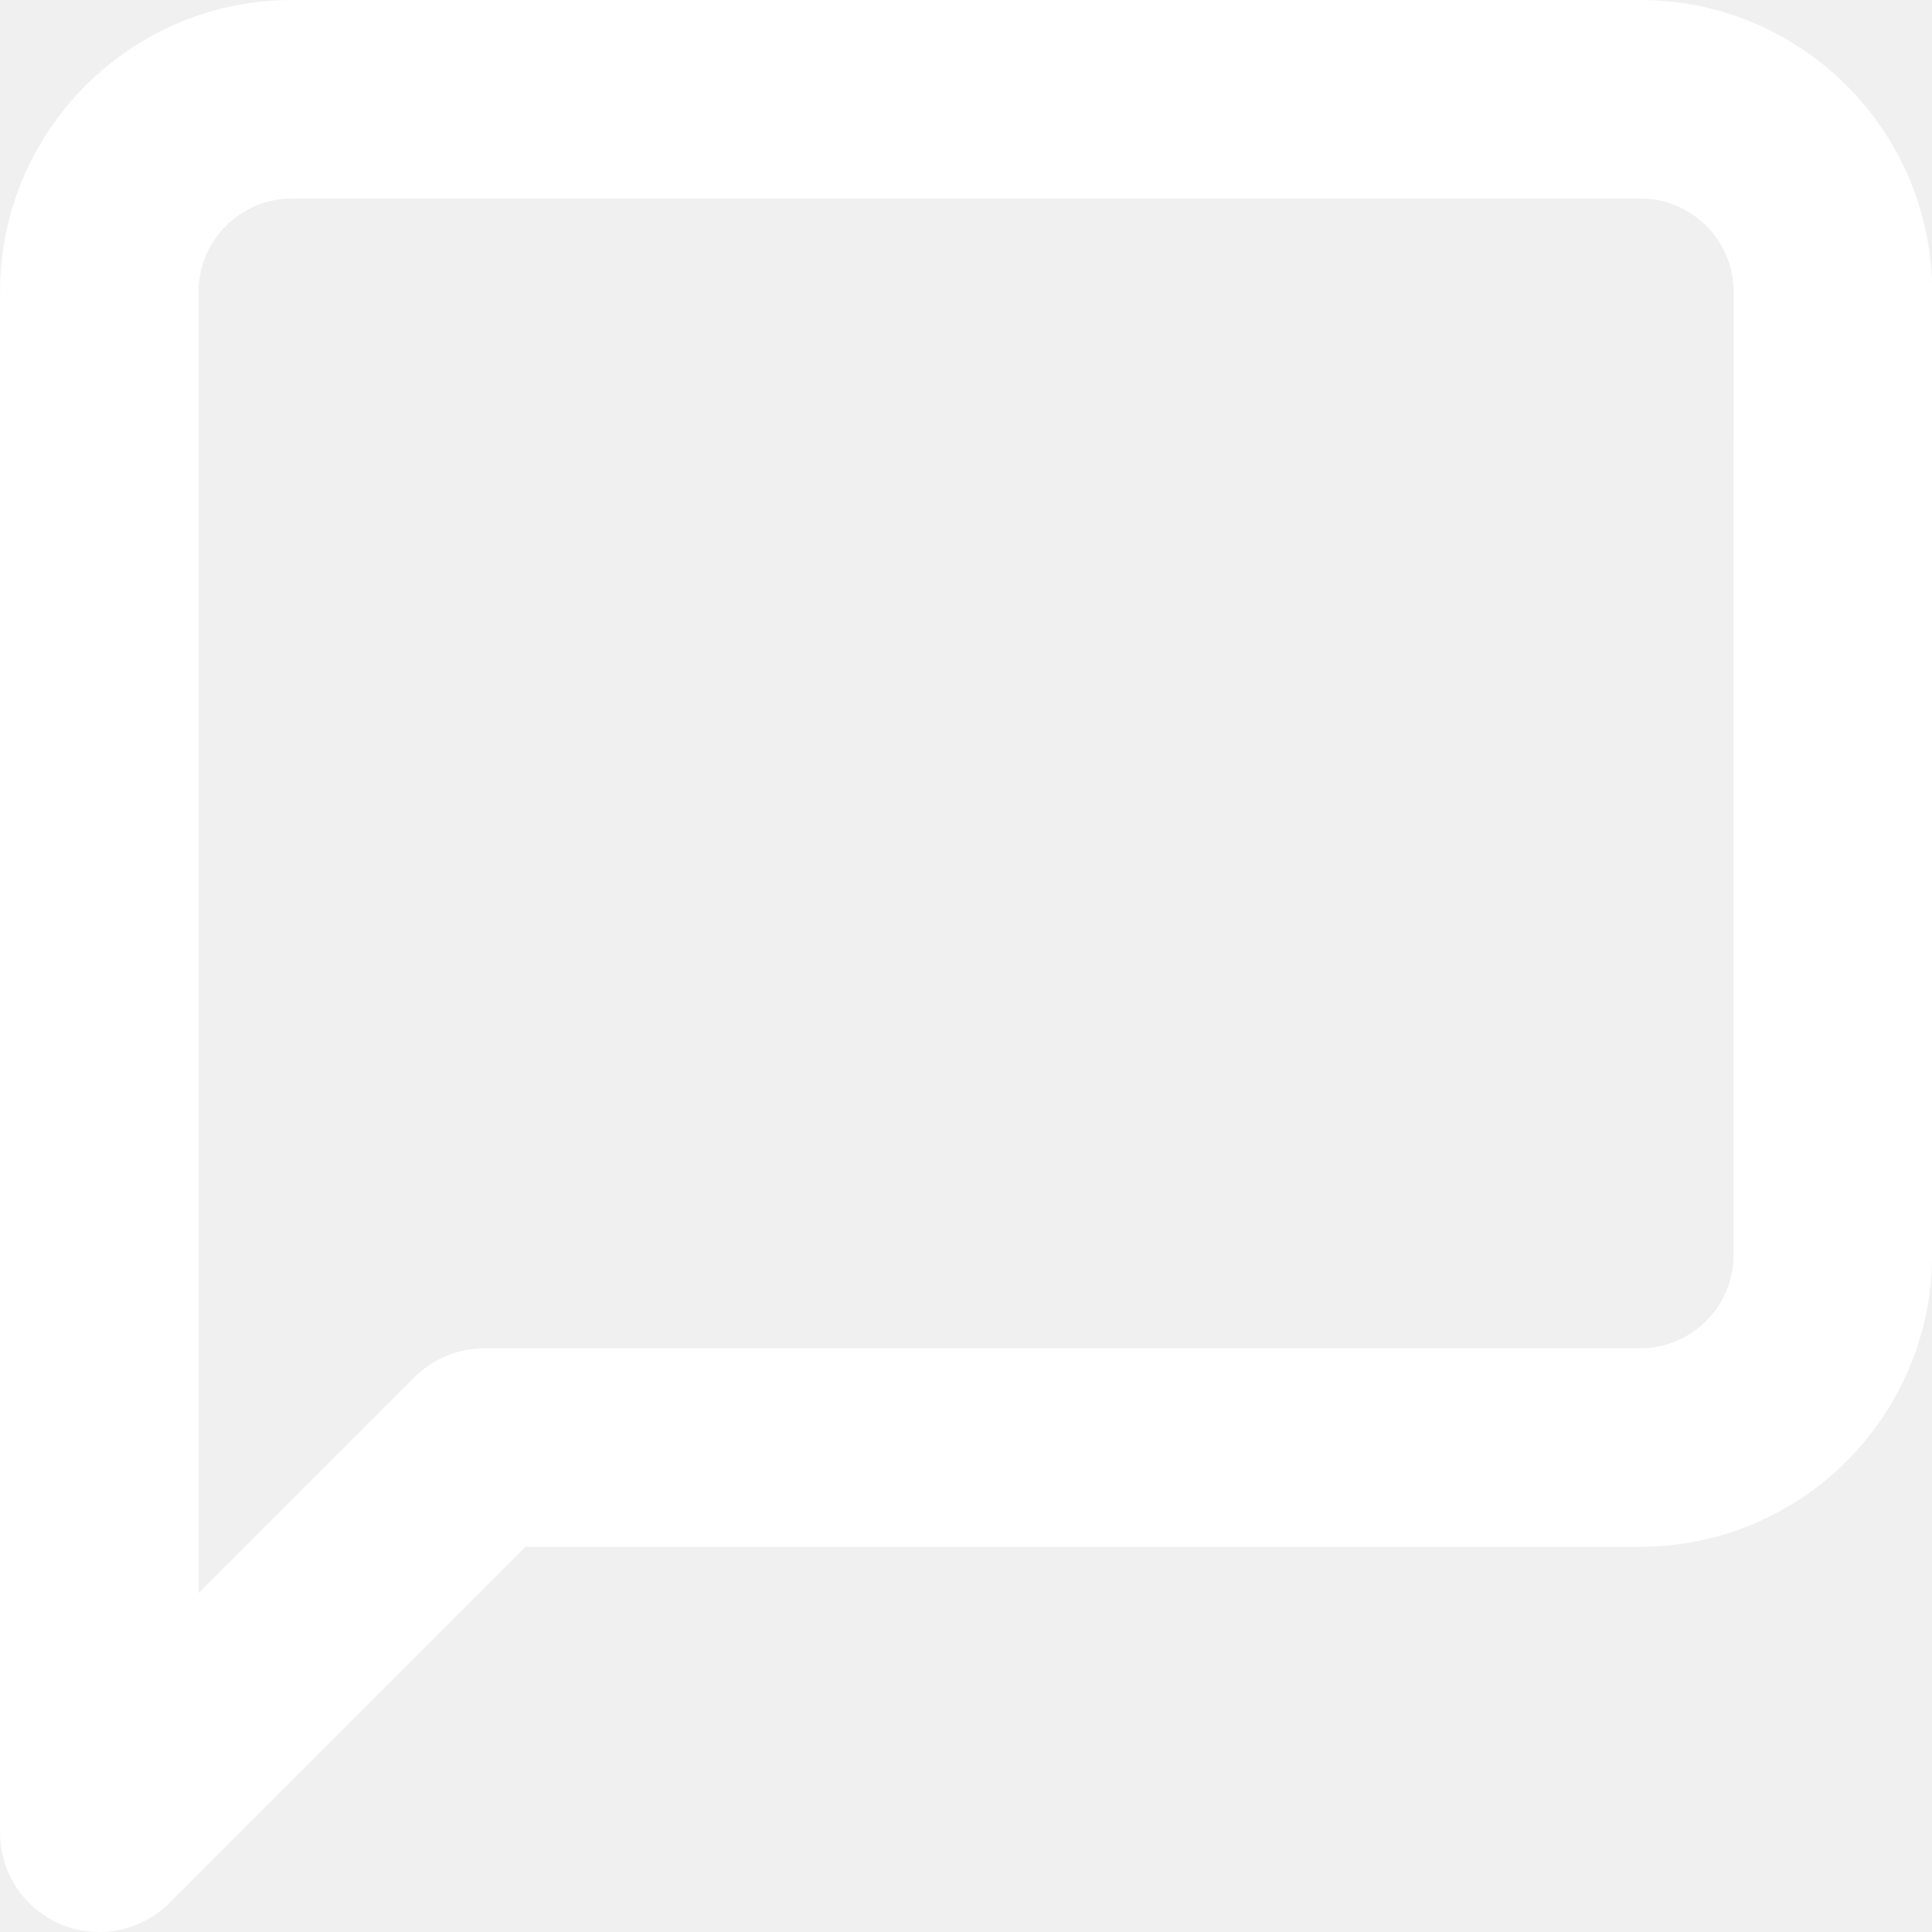
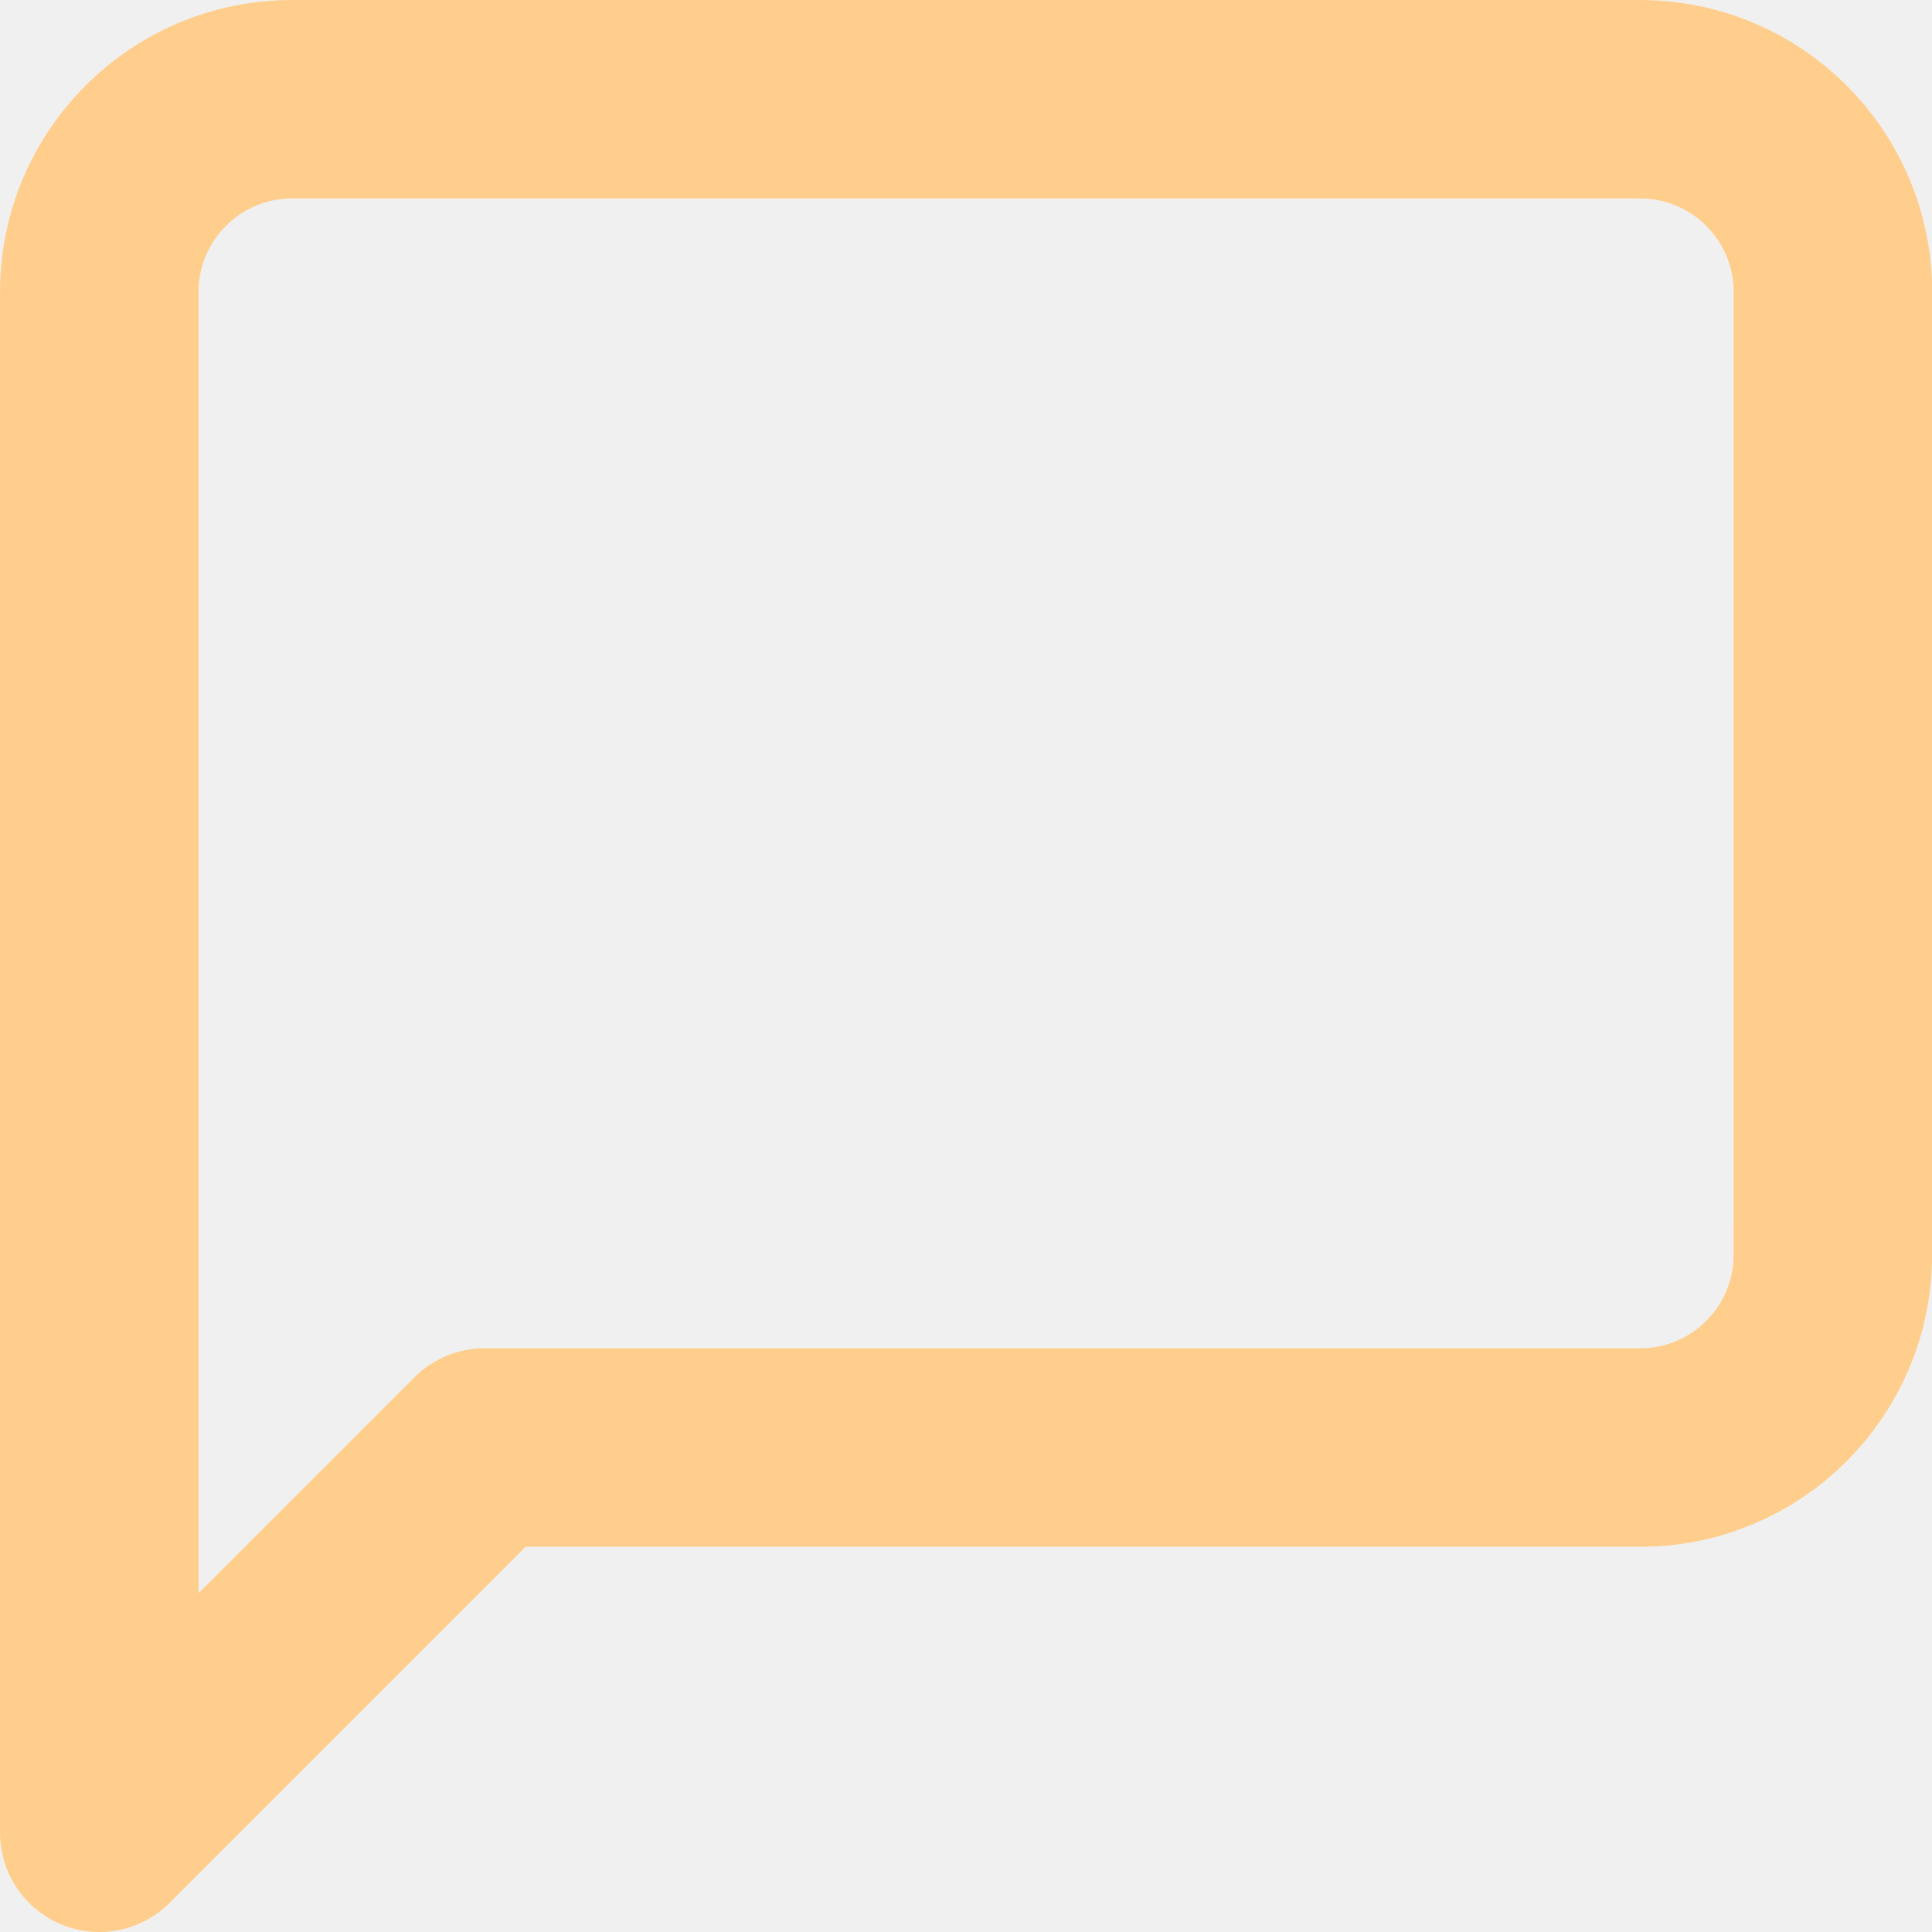
<svg xmlns="http://www.w3.org/2000/svg" version="1.1" width="19.465" height="19.465" viewBox="0,0,19.465,19.465">
  <g transform="translate(-310.2675,-169.8858)">
-     <g data-paper-data="{&quot;isPaintingLayer&quot;:true}" fill="none" fill-rule="nonzero" stroke="#ffffff" stroke-width="2" stroke-linecap="round" stroke-linejoin="round" stroke-miterlimit="10" stroke-dasharray="" stroke-dashoffset="0" style="mix-blend-mode: normal">
+     <g data-paper-data="{&quot;isPaintingLayer&quot;:true}" fill="none" fill-rule="nonzero" stroke="#ffce8c" stroke-width="2" stroke-linecap="round" stroke-linejoin="round" stroke-miterlimit="10" stroke-dasharray="" stroke-dashoffset="0" style="mix-blend-mode: normal">
      <path d="M328.733,182.529c0,1.072 -0.869,1.941 -1.941,1.941h-11.643l-3.881,3.881v-15.524c0,-1.072 0.869,-1.941 1.941,-1.941h13.584c1.072,0 1.941,0.869 1.941,1.941z" />
    </g>
  </g>
</svg>
